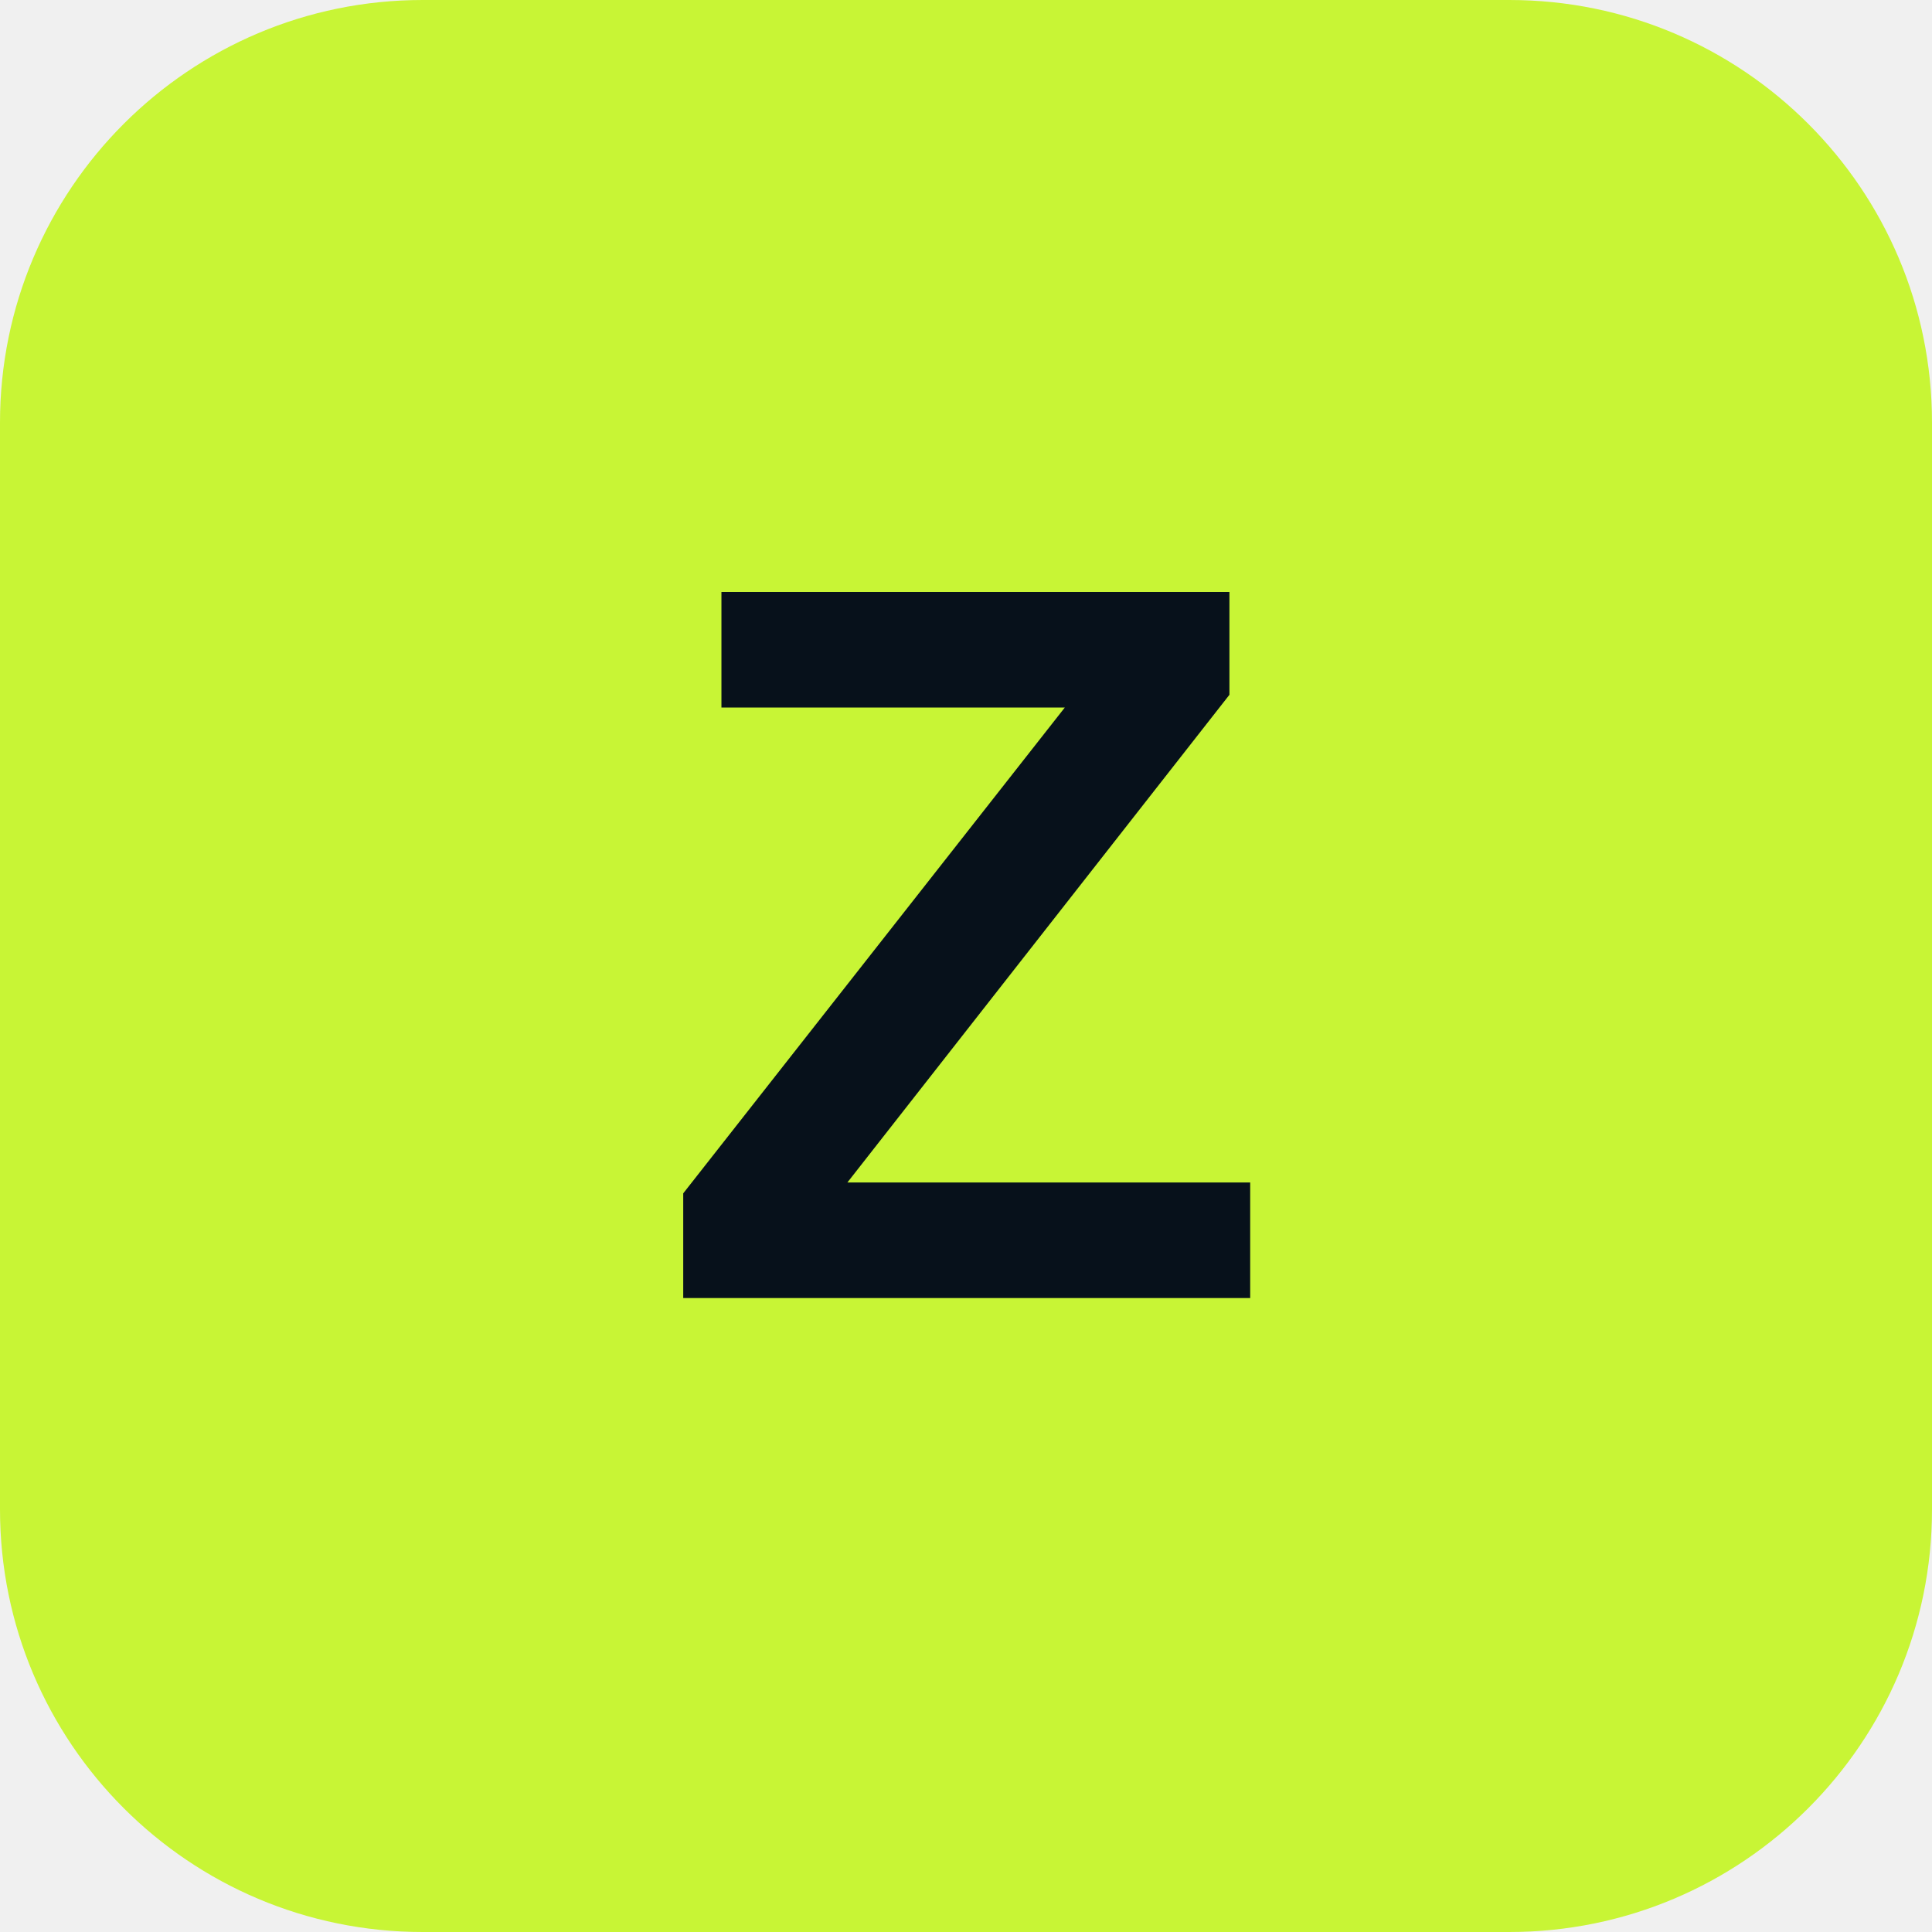
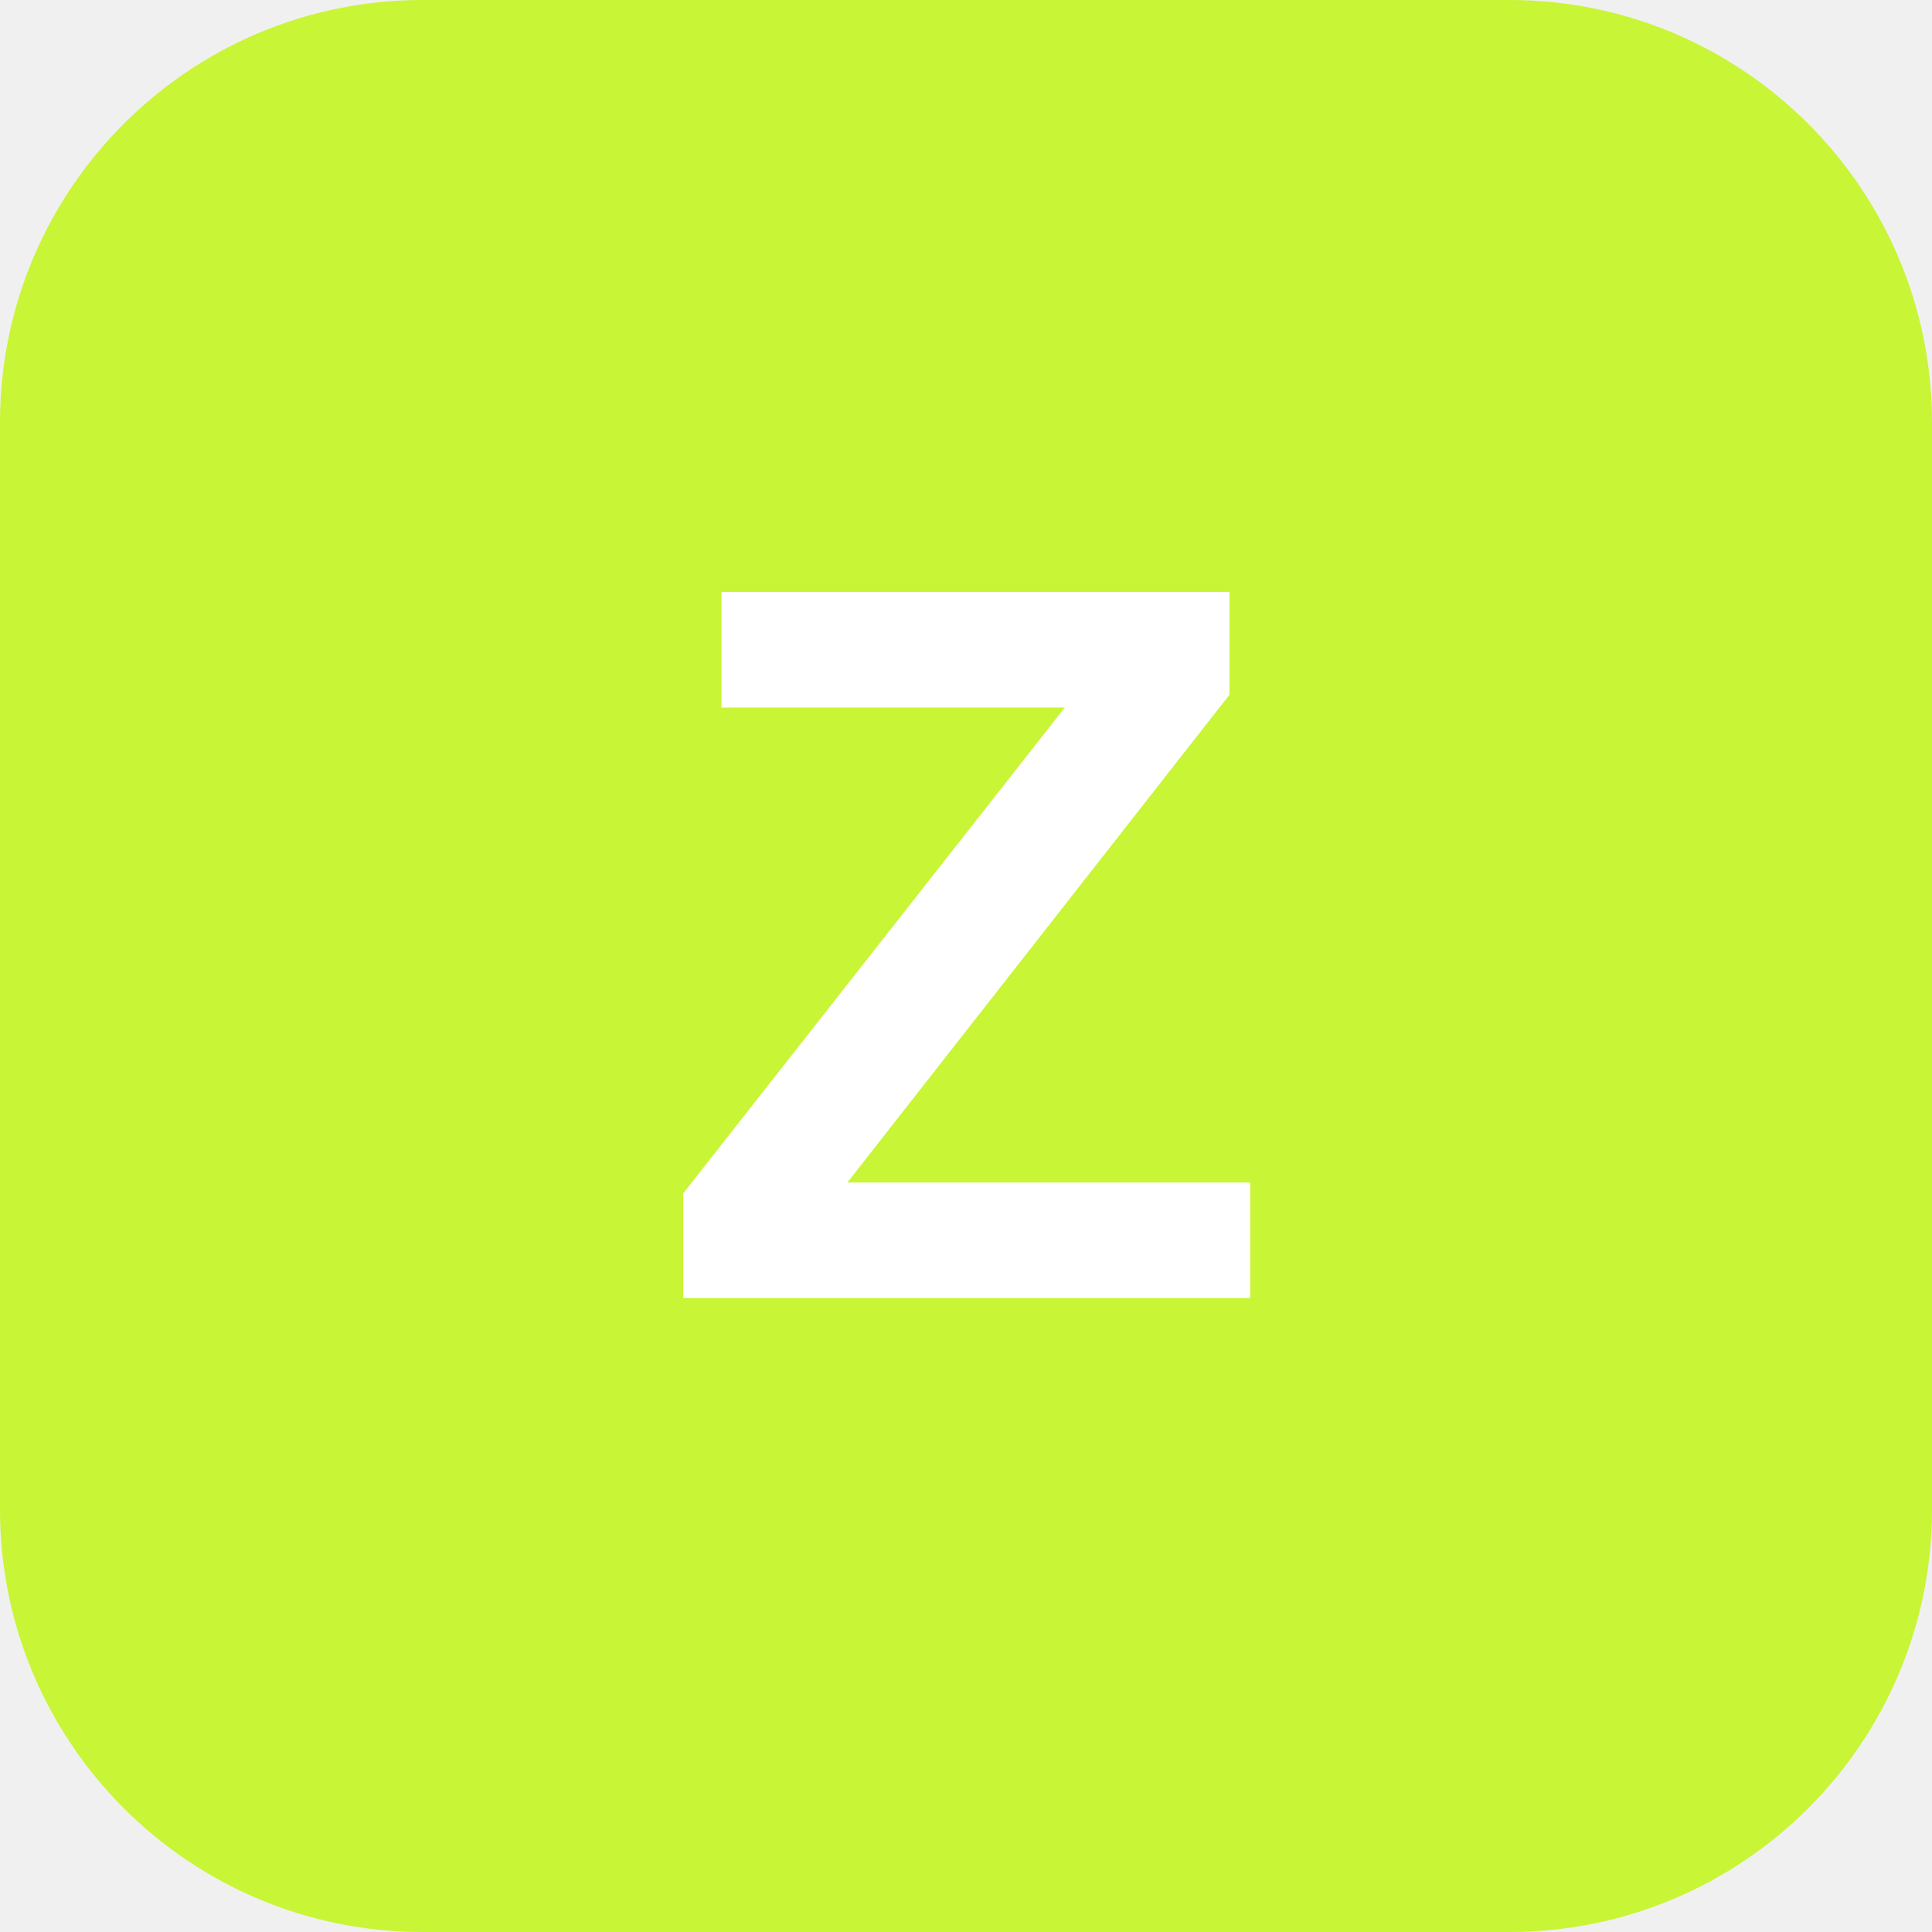
<svg xmlns="http://www.w3.org/2000/svg" viewBox="0 0 64 64">
  <rect width="64" height="64" rx="14" fill="#c8f535" />
-   <text x="32" y="43" fill="#07111b" font-family="Arial, Helvetica, sans-serif" font-size="34" font-weight="900" letter-spacing="-2" text-anchor="middle">Z</text>
+   <text x="32" y="43" fill="#ffffff" font-family="Arial, Helvetica, sans-serif" font-size="34" font-weight="900" letter-spacing="-2" text-anchor="middle">Z</text>
</svg>
